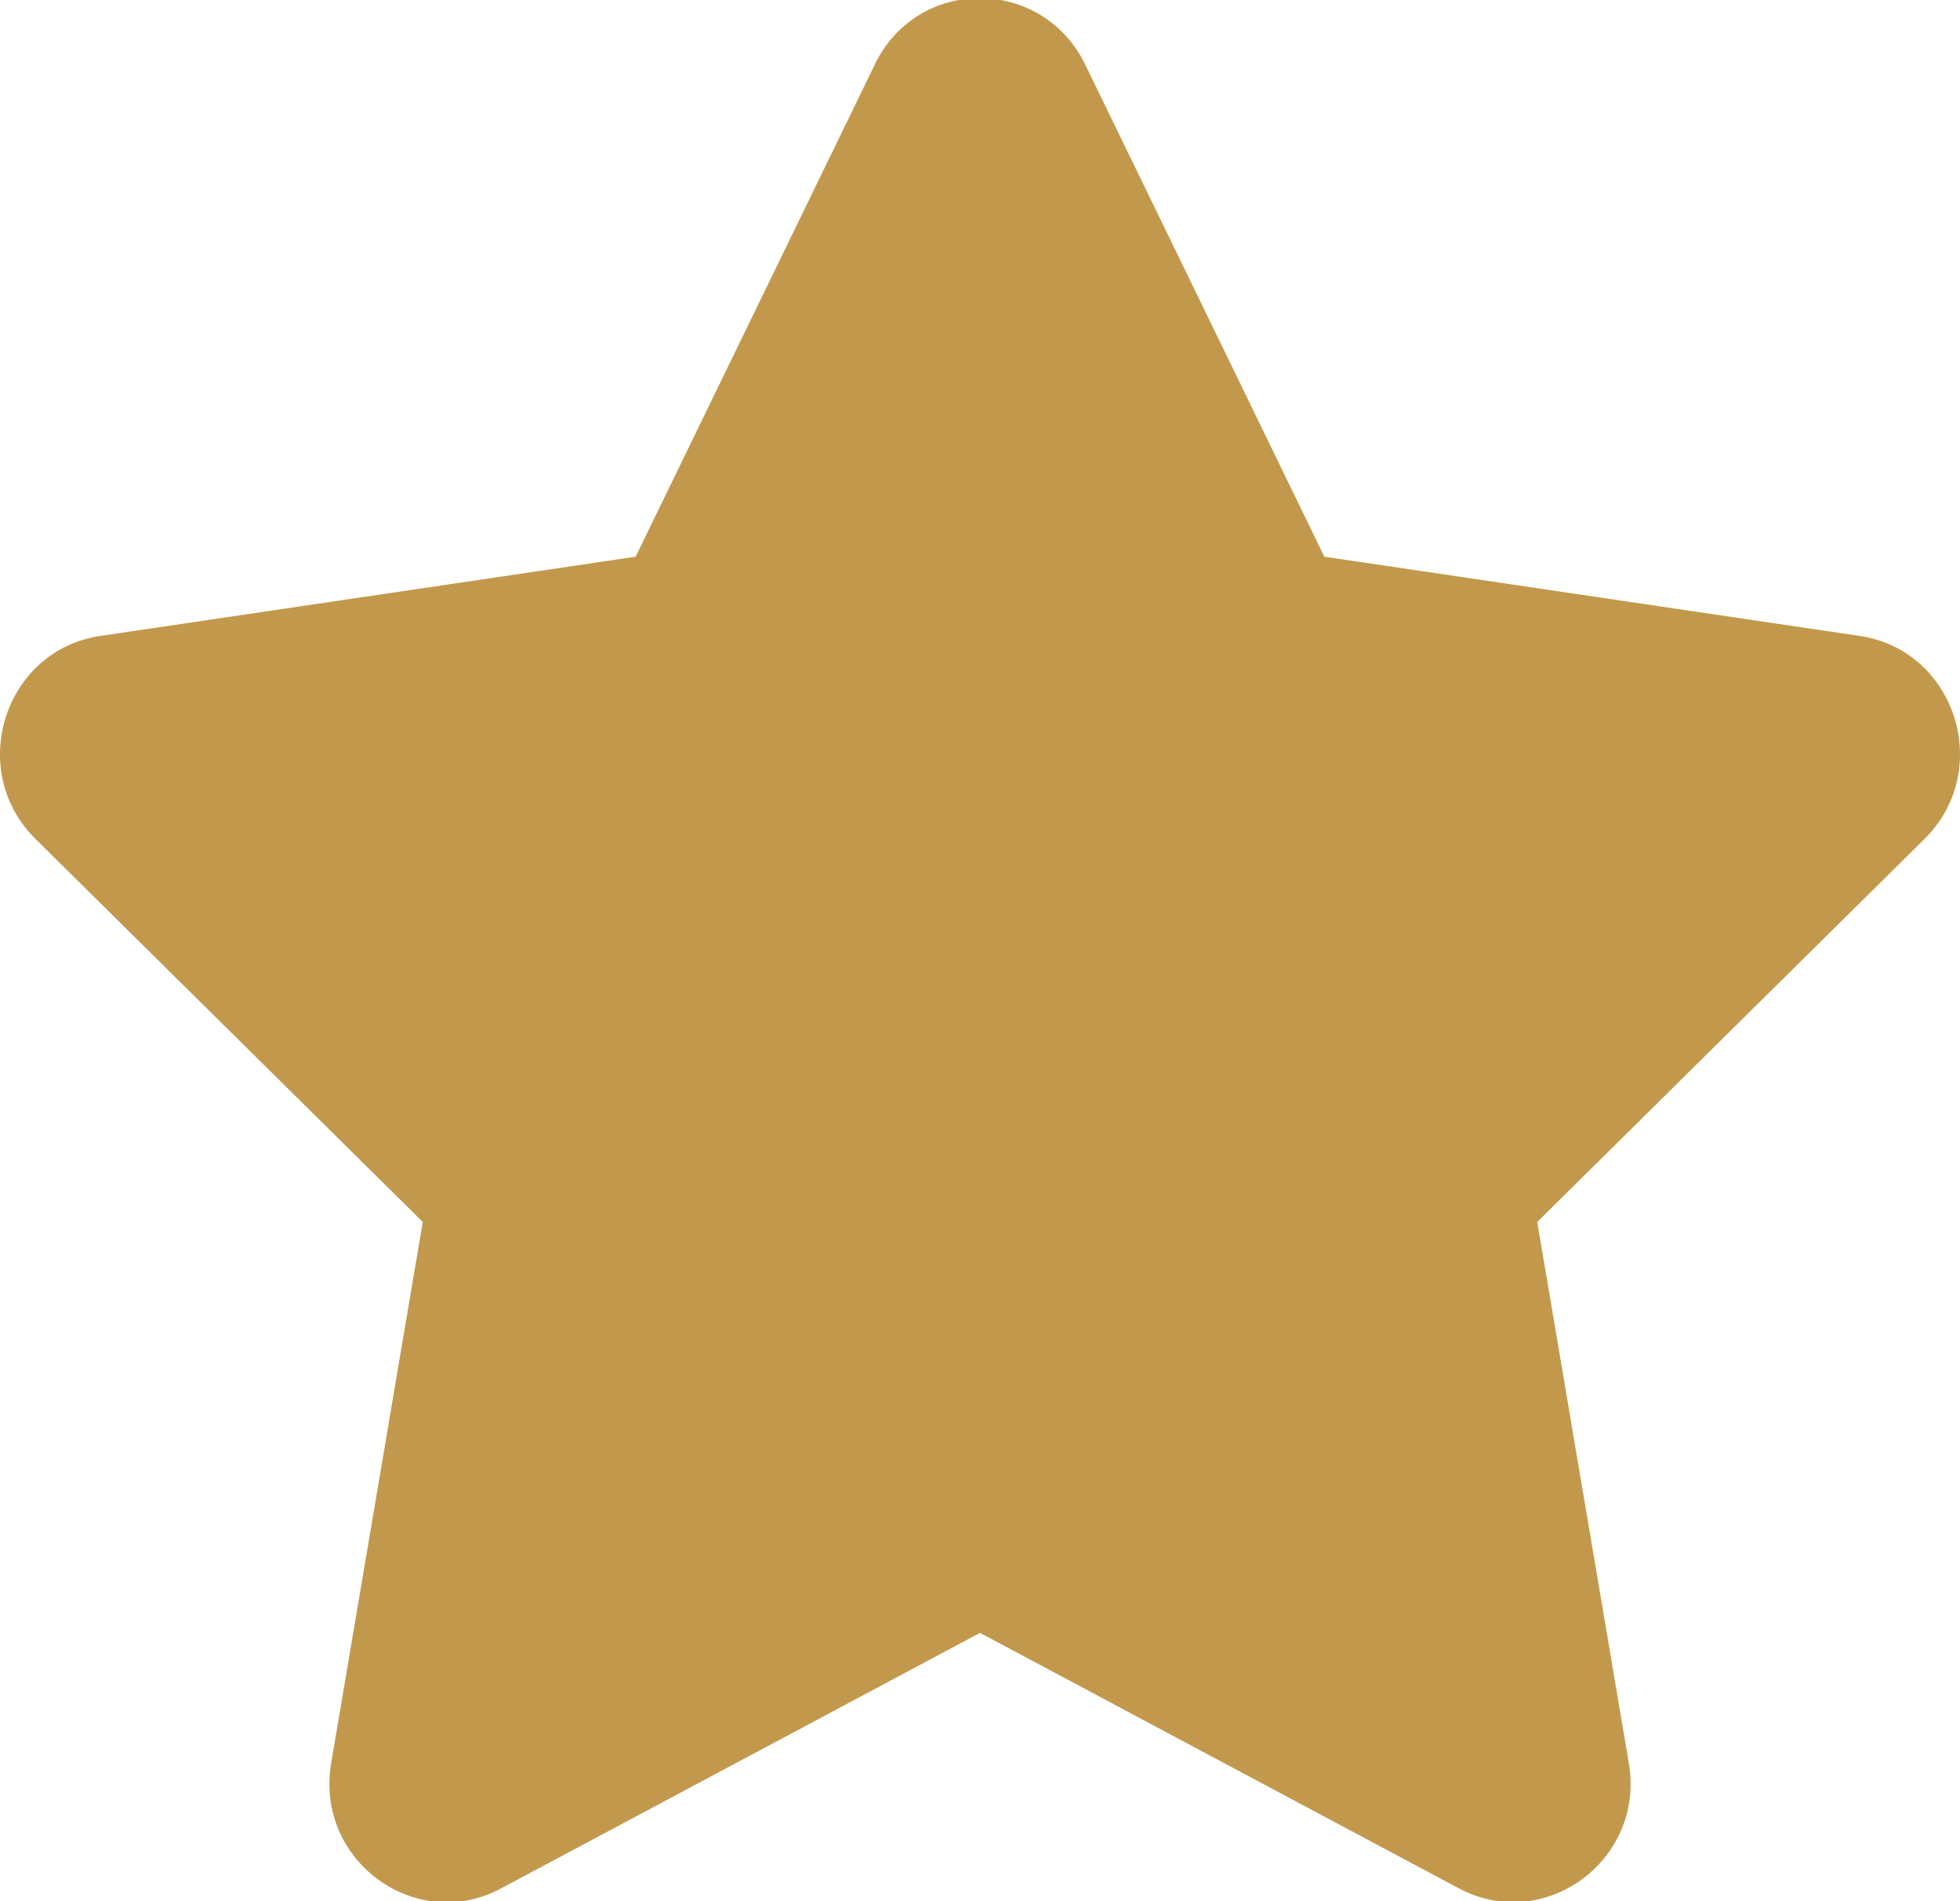
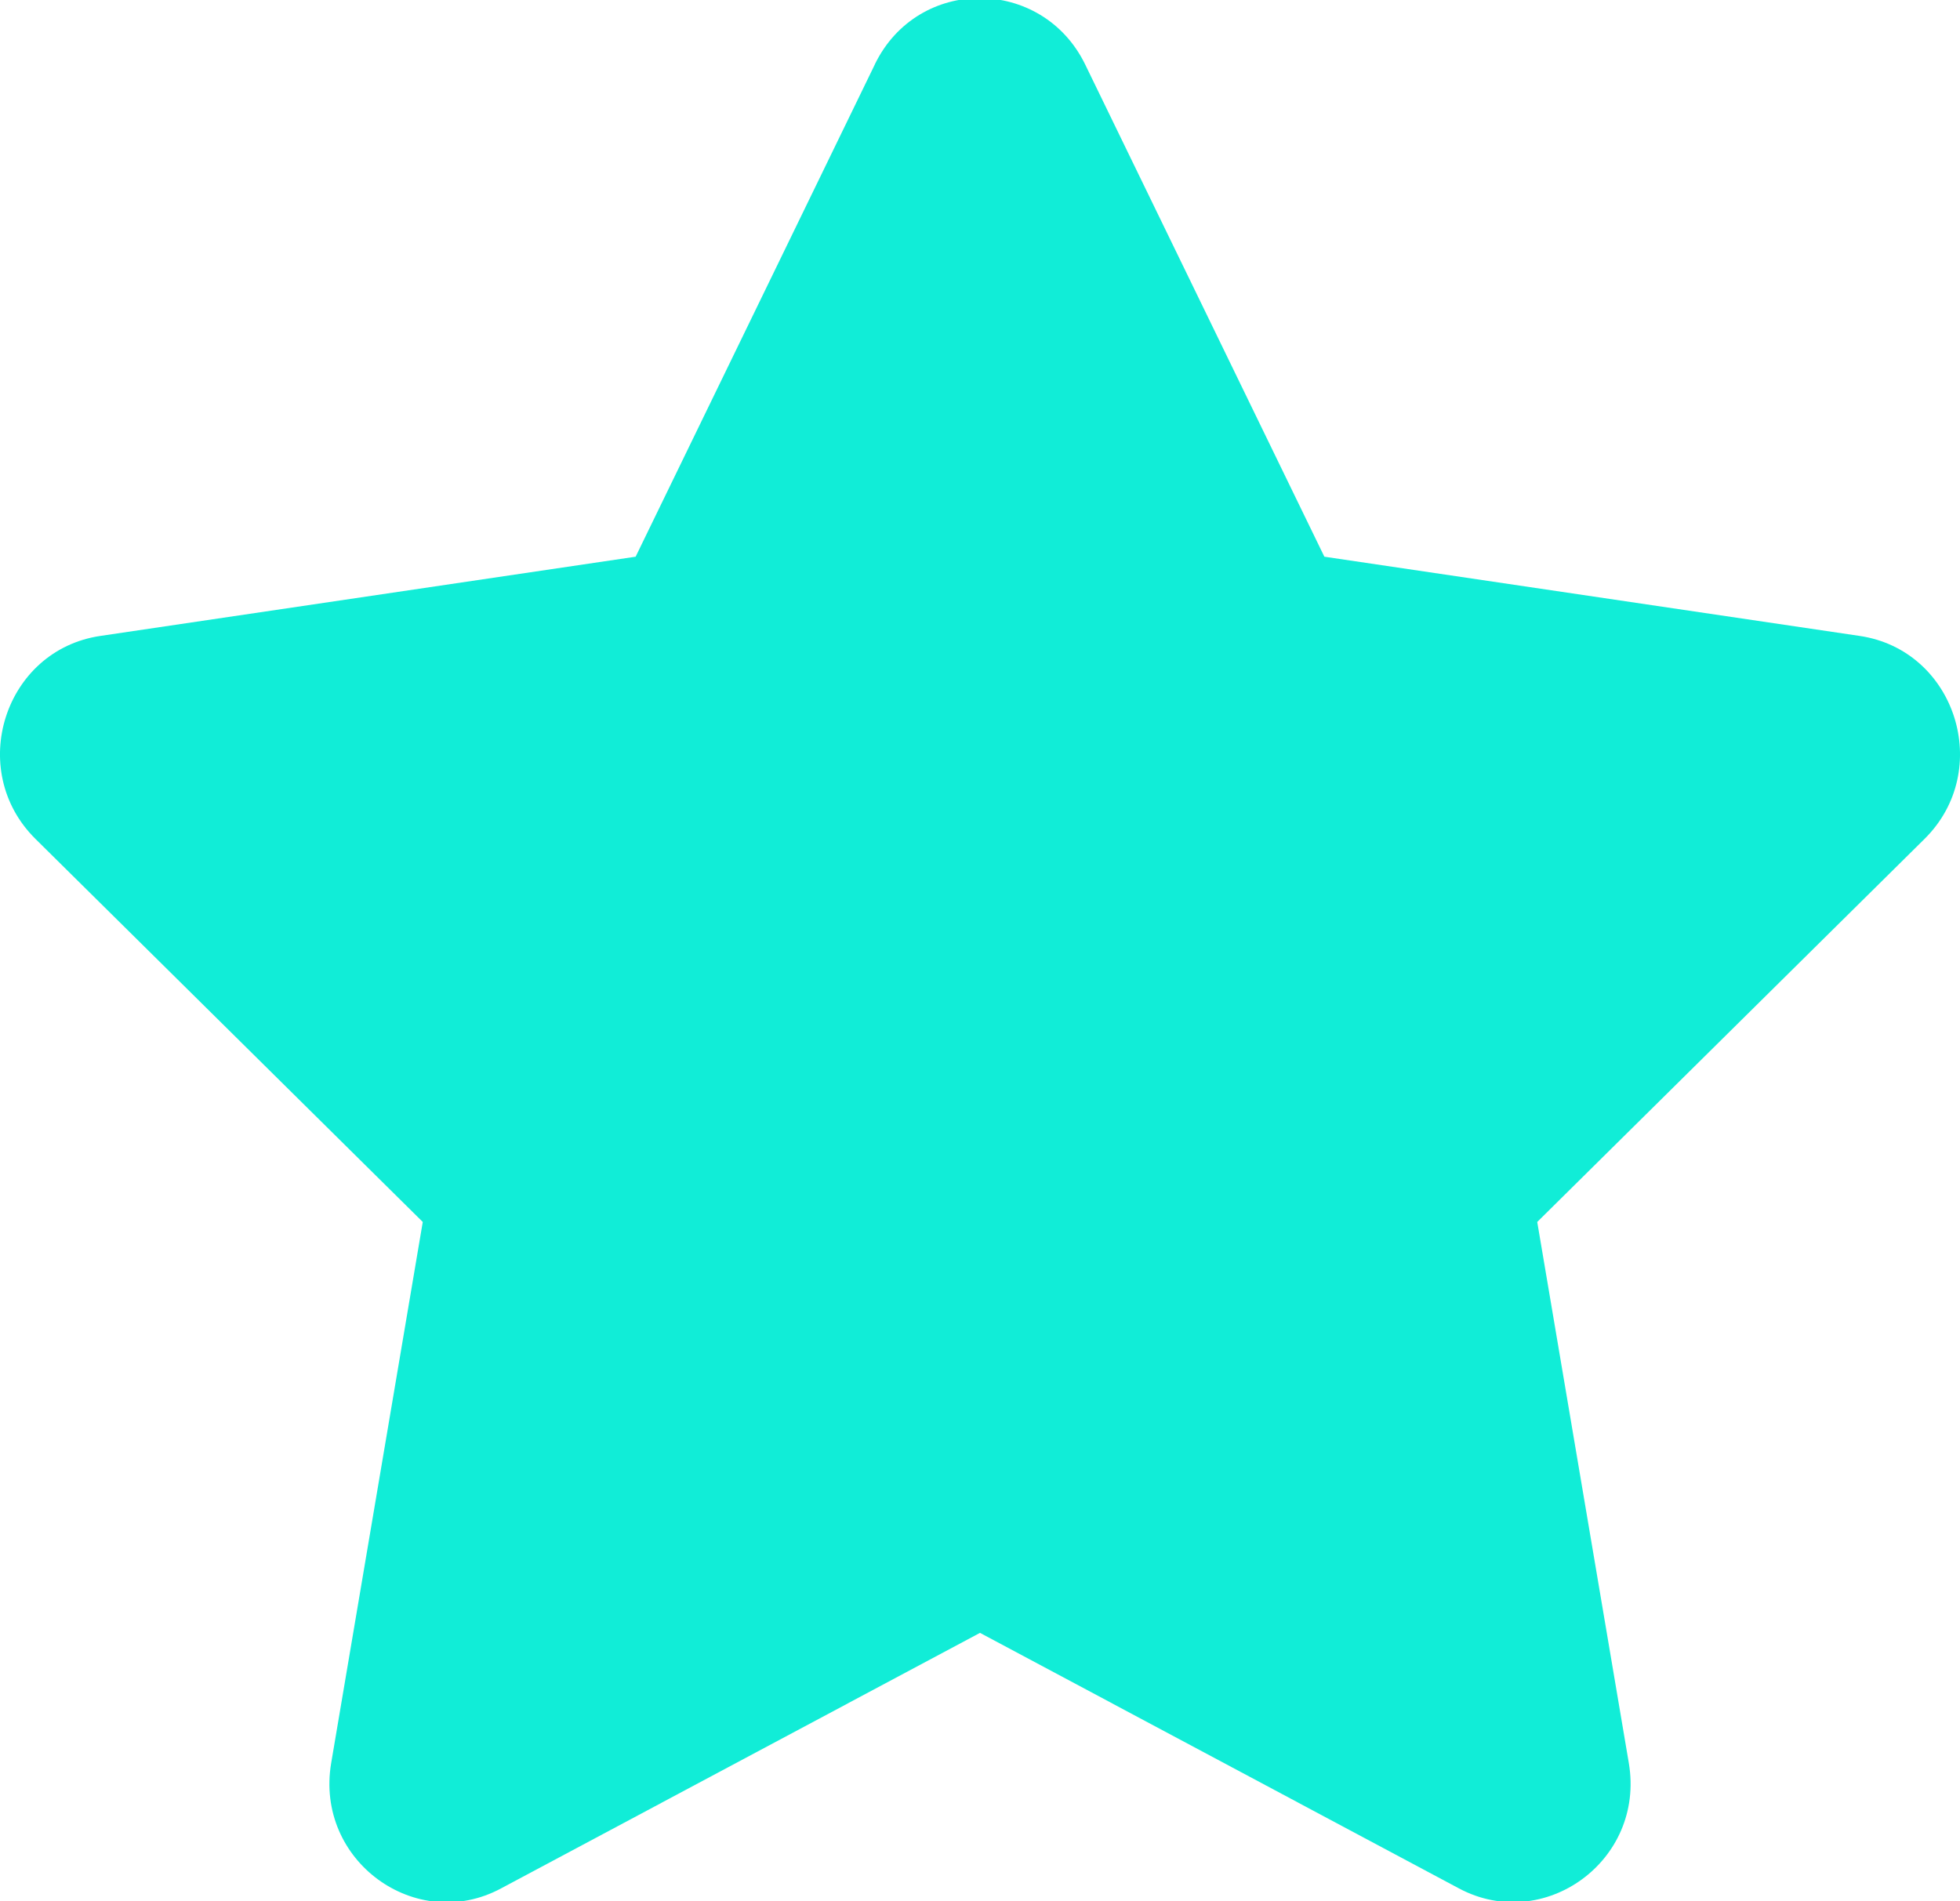
<svg xmlns="http://www.w3.org/2000/svg" aria-hidden="true" focusable="false" data-prefix="fas" data-icon="star" class="svg-inline--fa fa-star fa-w-18" role="img" viewBox="0 0 33 32" version="1.1" id="svg4" width="33" height="32">
  <defs id="defs8" />
-   <path fill="#c2994c" d="M 14.73,1.084 10.702,9.374 1.69,10.708 c -1.616,0.238 -2.264,2.26 -1.092,3.419 l 6.52,6.449 -1.542,9.111 c -0.278,1.647 1.431,2.88 2.862,2.11 L 16.5,27.495 l 8.062,4.302 c 1.431,0.764 3.14,-0.463 2.862,-2.11 l -1.542,-9.111 6.52,-6.449 c 1.172,-1.158 0.524,-3.181 -1.092,-3.419 L 22.298,9.374 18.27,1.084 c -0.722,-1.478 -2.813,-1.497 -3.541,0 z" id="path2" style="stroke-width:0.062" />
+   <path fill="#11edd7" d="M 14.73,1.084 10.702,9.374 1.69,10.708 c -1.616,0.238 -2.264,2.26 -1.092,3.419 l 6.52,6.449 -1.542,9.111 c -0.278,1.647 1.431,2.88 2.862,2.11 L 16.5,27.495 l 8.062,4.302 c 1.431,0.764 3.14,-0.463 2.862,-2.11 l -1.542,-9.111 6.52,-6.449 c 1.172,-1.158 0.524,-3.181 -1.092,-3.419 L 22.298,9.374 18.27,1.084 c -0.722,-1.478 -2.813,-1.497 -3.541,0 z" id="path2" style="stroke-width:0.062" />
</svg>
